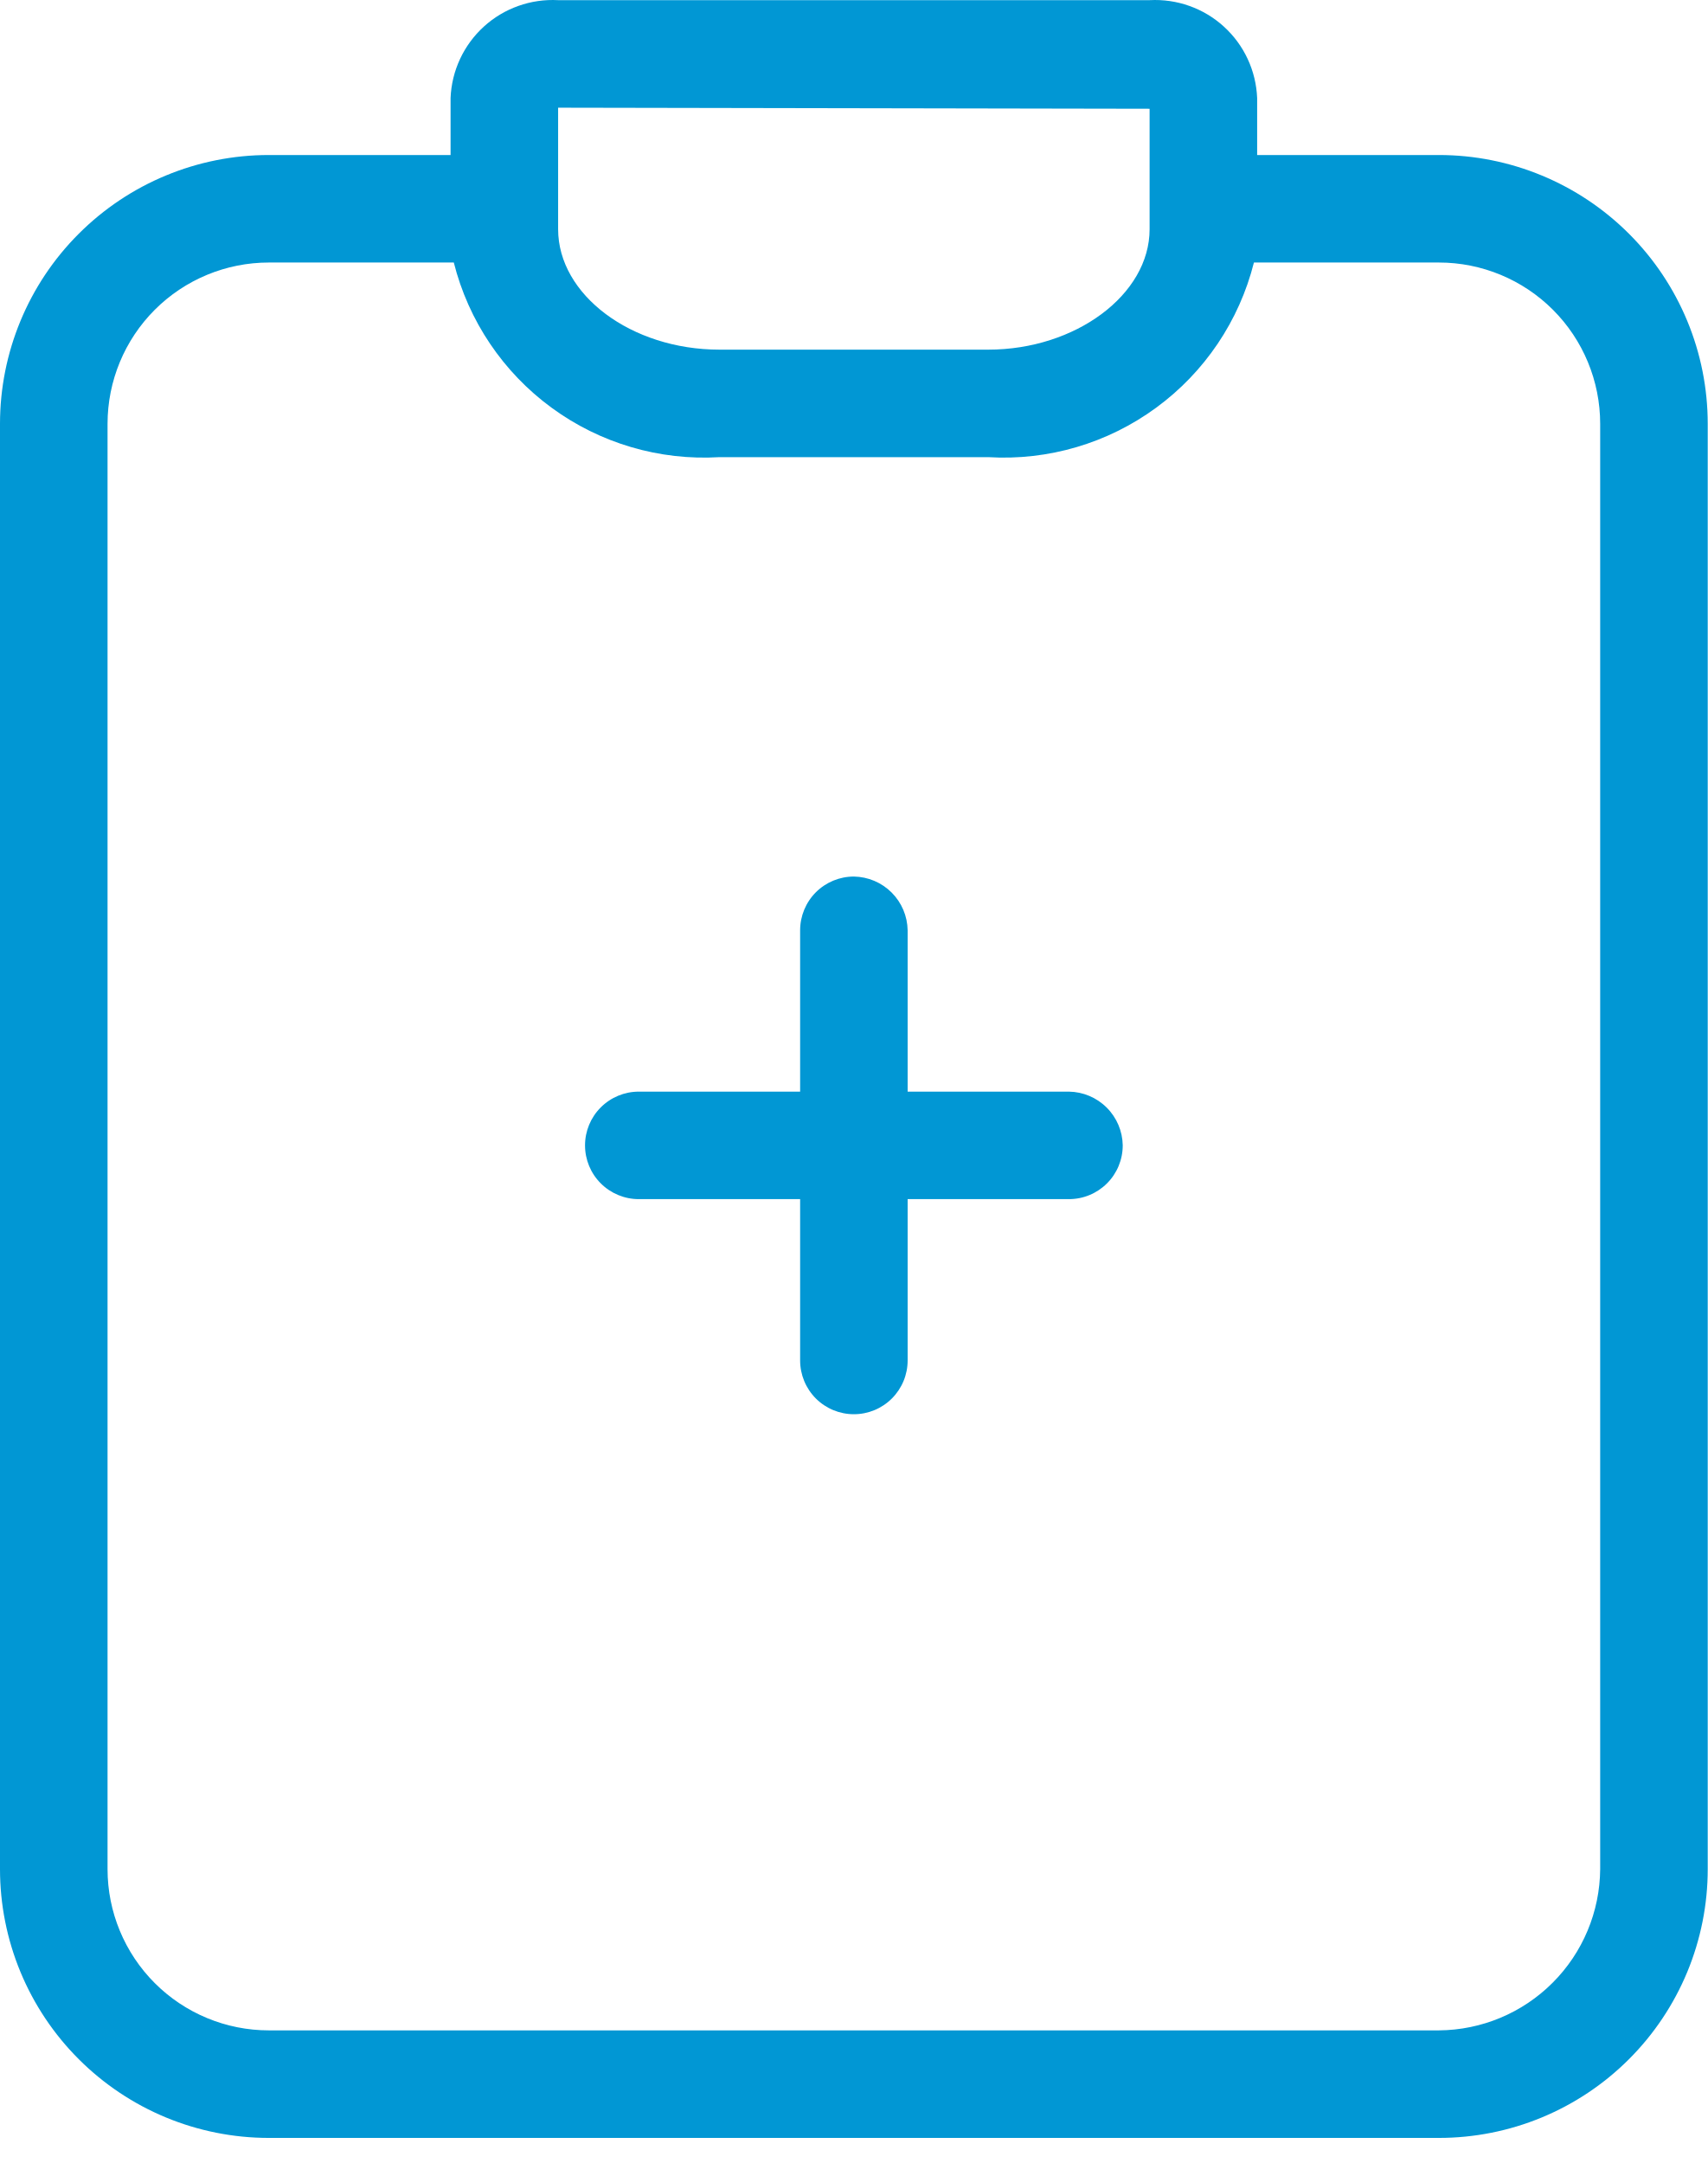
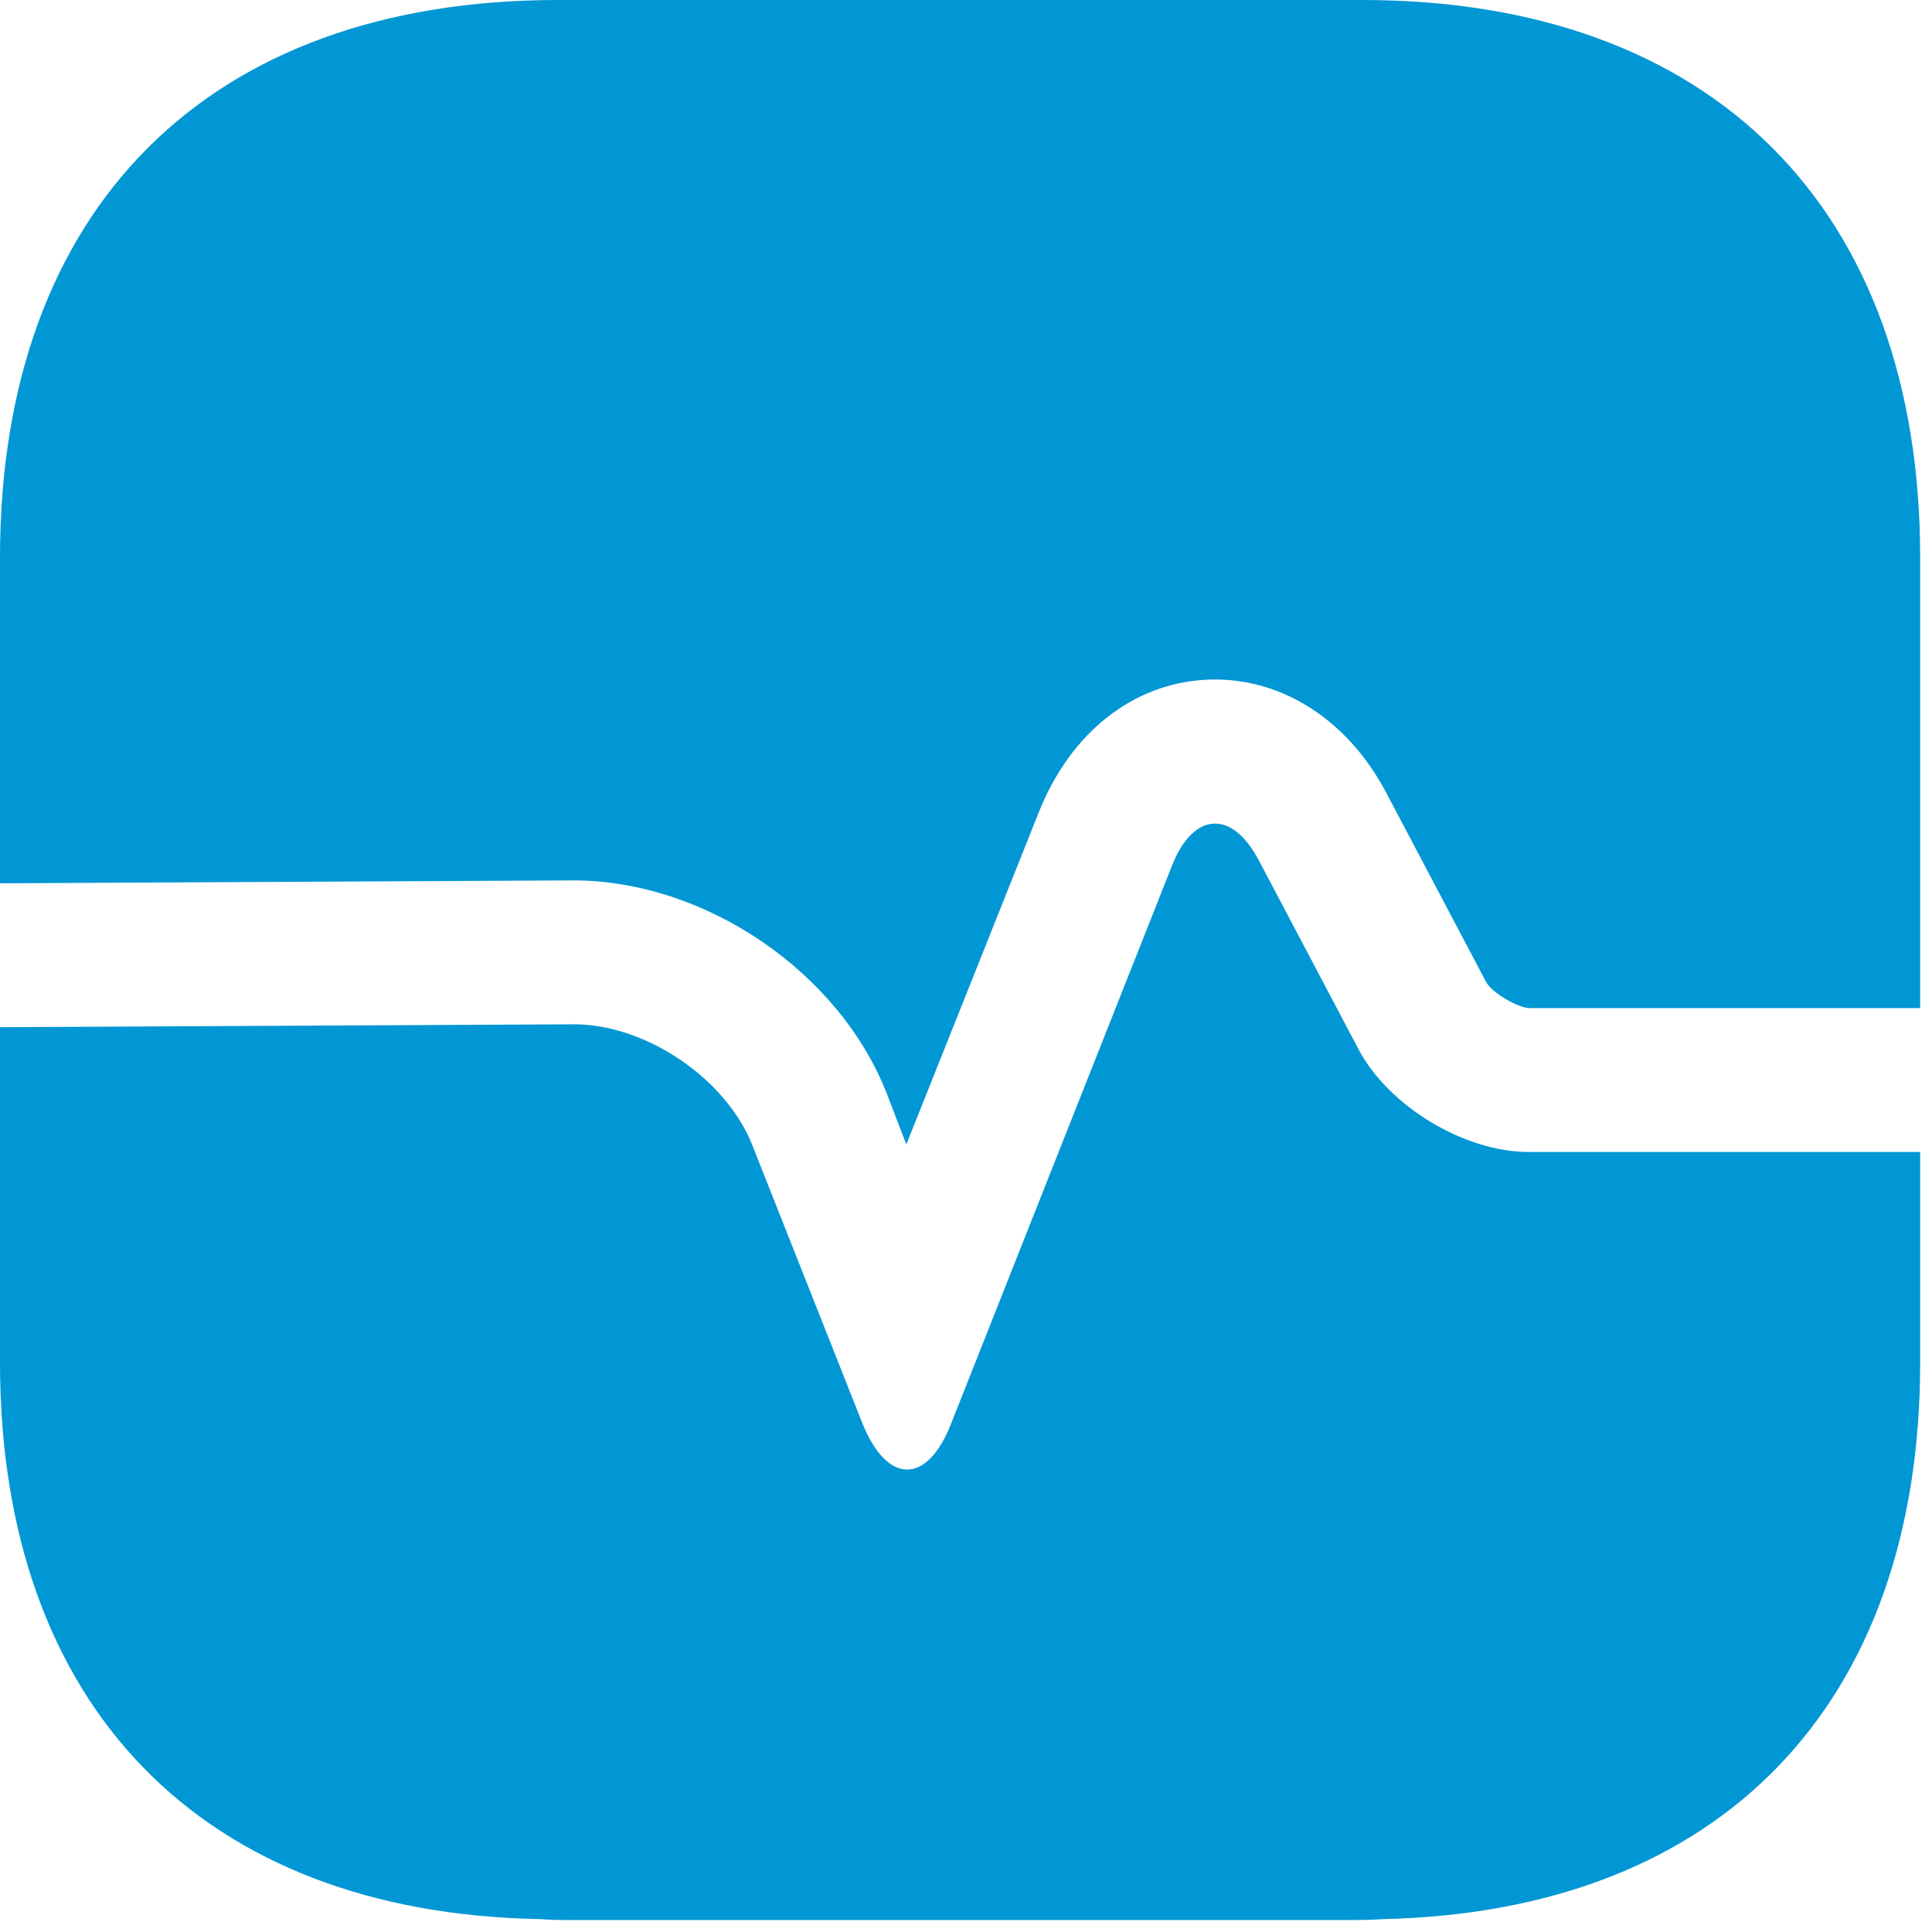
- <svg xmlns="http://www.w3.org/2000/svg" width="45" height="57" viewBox="0 0 45 57" fill="none">
-   <path d="M37.916 4.085H33.127V2.583C33.112 2.226 33.028 1.877 32.877 1.553C32.727 1.23 32.513 0.94 32.249 0.7C31.986 0.46 31.677 0.275 31.341 0.156C31.005 0.036 30.649 -0.015 30.293 0.004H14.707C14.351 -0.015 13.995 0.036 13.659 0.156C13.323 0.275 13.014 0.46 12.751 0.7C12.487 0.94 12.274 1.23 12.123 1.553C11.972 1.877 11.887 2.226 11.873 2.583V4.085H7.084C5.205 4.085 3.404 4.831 2.075 6.16C0.746 7.488 0 9.29 0 11.169V49.255C0 50.185 0.183 51.106 0.539 51.966C0.895 52.825 1.417 53.606 2.075 54.264C2.733 54.922 3.514 55.444 4.373 55.8C5.233 56.156 6.154 56.339 7.084 56.339H37.916C38.846 56.339 39.767 56.156 40.627 55.8C41.486 55.444 42.267 54.922 42.925 54.264C43.583 53.606 44.105 52.825 44.461 51.966C44.817 51.106 45 50.185 45 49.255V11.169C45 9.29 44.254 7.488 42.925 6.16C41.596 4.831 39.794 4.085 37.916 4.085ZM14.707 2.838L30.293 2.866V6.04C30.293 7.768 28.337 9.214 26.042 9.214H18.958C16.634 9.214 14.707 7.768 14.707 6.04V2.838ZM42.166 49.255C42.158 50.379 41.708 51.456 40.912 52.251C40.117 53.047 39.04 53.497 37.916 53.505H7.084C5.957 53.505 4.876 53.057 4.079 52.26C3.282 51.463 2.834 50.382 2.834 49.255V11.169C2.834 10.042 3.282 8.96 4.079 8.163C4.876 7.366 5.957 6.918 7.084 6.918H11.958C12.345 8.455 13.256 9.808 14.534 10.744C15.812 11.681 17.376 12.142 18.958 12.047H26.042C27.624 12.142 29.188 11.681 30.466 10.744C31.744 9.808 32.655 8.455 33.042 6.918H37.916C39.043 6.918 40.124 7.366 40.921 8.163C41.718 8.96 42.166 10.042 42.166 11.169V49.255Z" fill="#0197D4" />
-   <path d="M29.585 30.183C29.585 30.559 29.436 30.92 29.17 31.185C28.904 31.451 28.544 31.6 28.168 31.6H23.917V35.851C23.917 36.227 23.768 36.587 23.502 36.853C23.237 37.119 22.876 37.268 22.5 37.268C22.125 37.268 21.764 37.119 21.498 36.853C21.233 36.587 21.084 36.227 21.084 35.851V31.6H16.833C16.457 31.6 16.097 31.451 15.831 31.185C15.565 30.92 15.416 30.559 15.416 30.183C15.416 29.808 15.565 29.447 15.831 29.182C16.097 28.916 16.457 28.767 16.833 28.767H21.084V24.516C21.084 24.14 21.233 23.78 21.498 23.514C21.764 23.248 22.125 23.099 22.5 23.099C22.874 23.105 23.231 23.256 23.496 23.521C23.76 23.785 23.911 24.142 23.917 24.516V28.767H28.168C28.542 28.773 28.899 28.924 29.163 29.188C29.428 29.453 29.579 29.809 29.585 30.183Z" fill="#0197D4" />
+ <svg xmlns="http://www.w3.org/2000/svg" width="61" height="61" viewBox="0 0 61 61" fill="none">
+   <path d="M60.627 17.612V31.829H48.259C47.895 31.799 47.107 31.344 46.925 31.011L43.773 25.039C42.53 22.674 40.378 21.341 38.074 21.462C35.77 21.583 33.8 23.129 32.799 25.645L28.616 36.134L28.01 34.557C26.524 30.708 22.28 27.797 18.097 27.797L0 27.889V17.612C0 6.578 6.578 0 17.612 0H43.015C54.049 0 60.627 6.578 60.627 17.612Z" fill="#0197D4" />
+   <path d="M60.627 43.011V36.372H48.259C46.228 36.372 43.833 34.917 42.894 33.129L39.741 27.157C38.892 25.55 37.68 25.641 37.013 27.309L30.041 44.921C29.283 46.891 28.01 46.891 27.222 44.921L23.766 36.19C22.947 34.069 20.401 32.341 18.128 32.341L0 32.432V43.011C0 53.863 6.366 60.411 17.067 60.593C17.4 60.623 17.764 60.623 18.097 60.623H42.348C42.803 60.623 43.257 60.623 43.682 60.593C54.322 60.35 60.627 53.833 60.627 43.011Z" fill="#0197D4" />
</svg>
